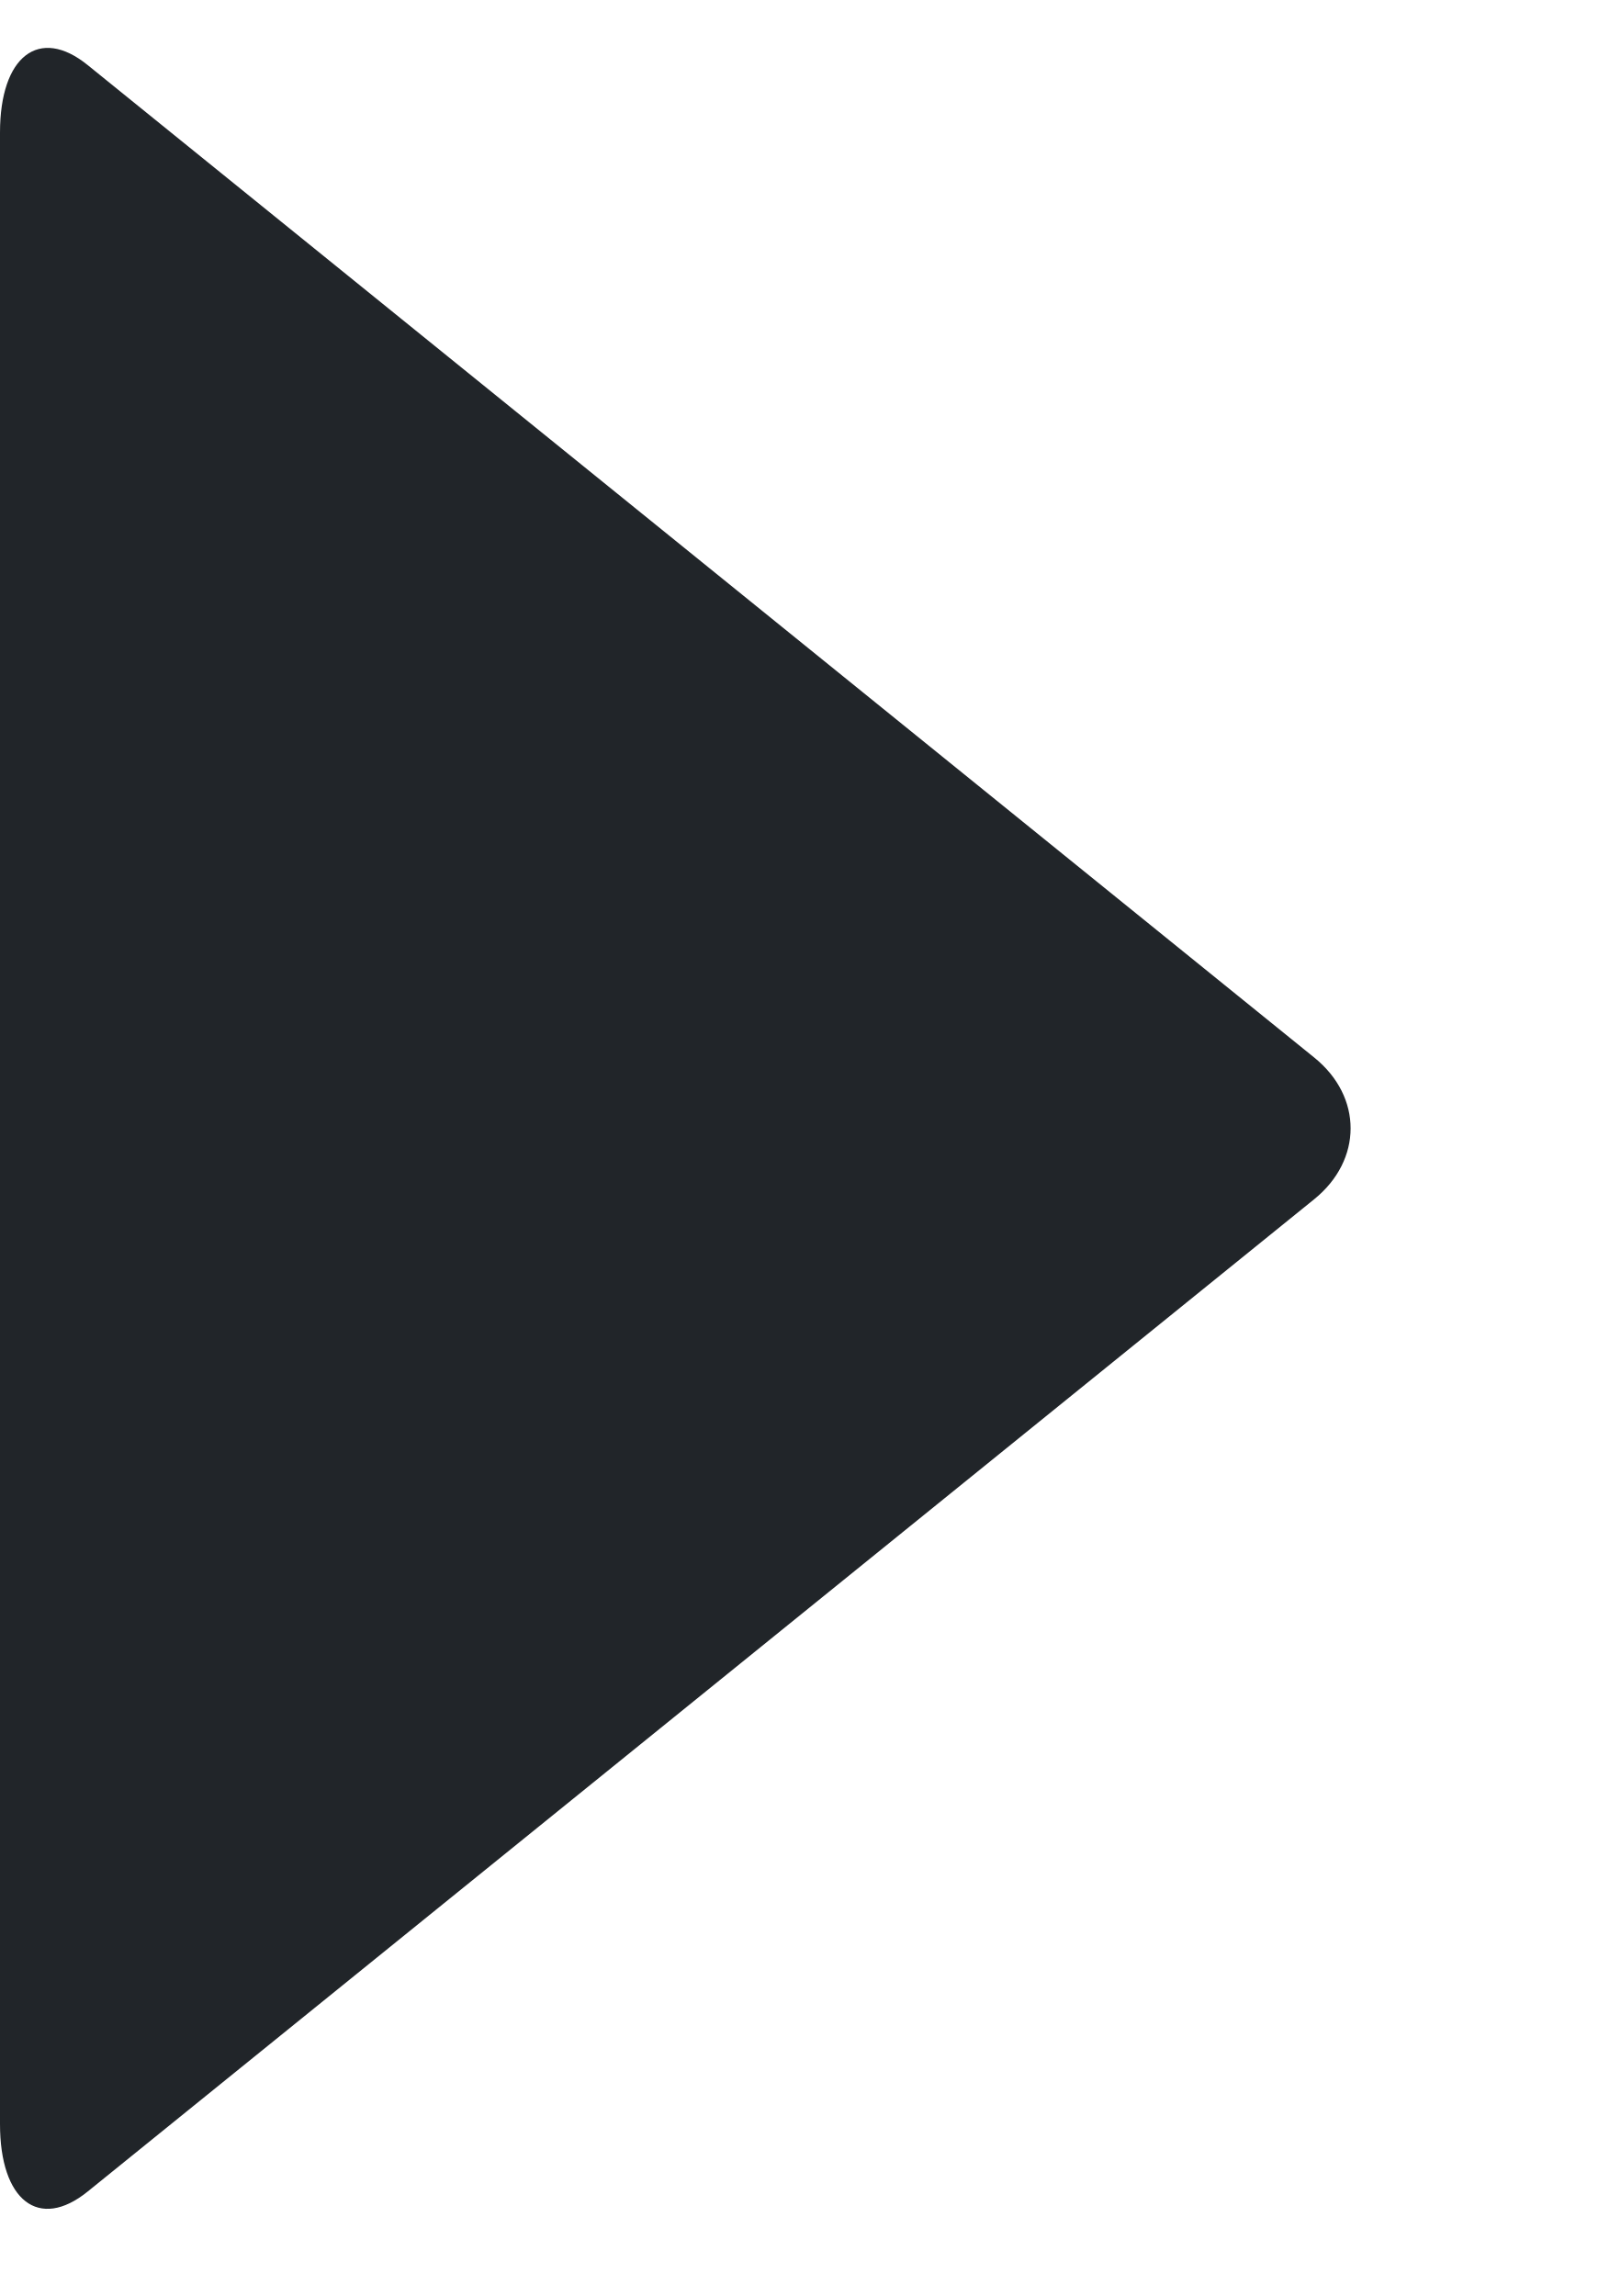
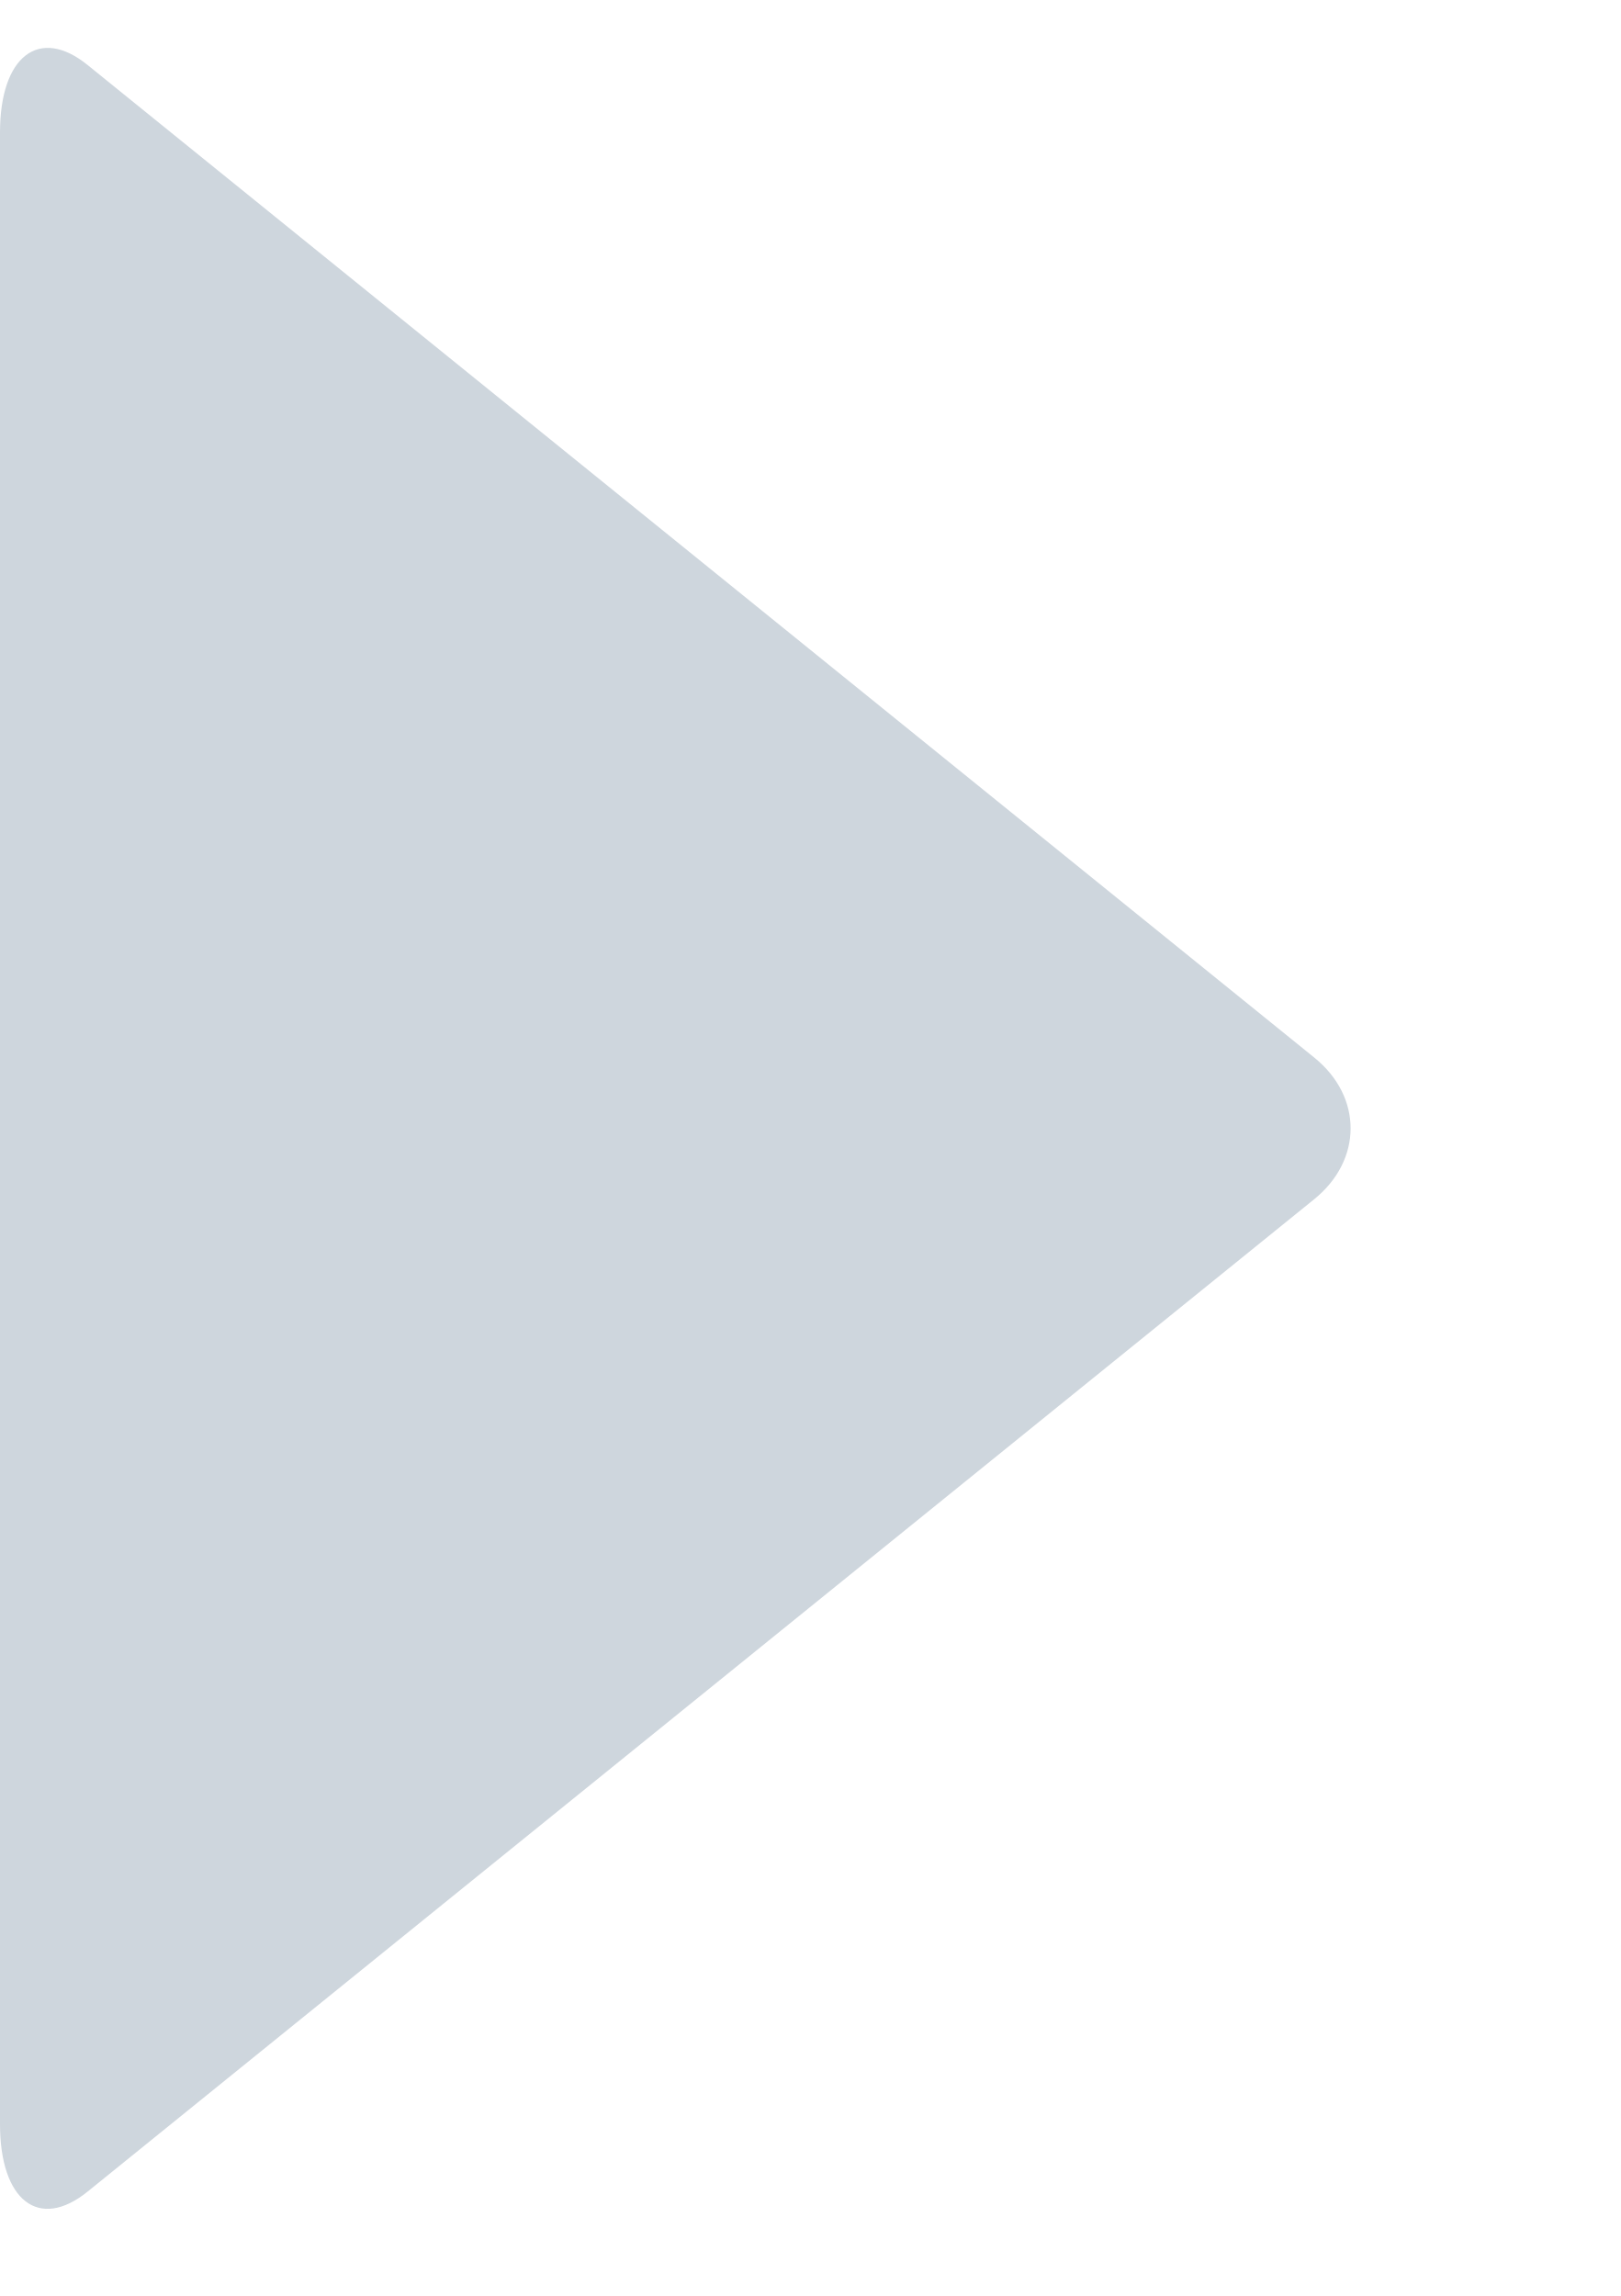
<svg xmlns="http://www.w3.org/2000/svg" width="12px" height="17px" viewBox="0 0 12 17" version="1.1">
  <defs />
  <g id="Symbols" stroke="none" stroke-width="1" fill="none" fill-rule="evenodd">
-     <g id="Next" fill="#212529">
+     <g id="Next" fill="#ced6dd">
      <path d="M2.7533531e-14,15.728 C2.7533531e-14,16.295 0.291,16.518 0.649,16.228 L9.73,8.88 C10.091,8.589 10.089,8.12 9.73,7.83 L0.649,0.483 C0.288,0.191 2.7533531e-14,0.416 2.7533531e-14,0.983 L2.7533531e-14,15.728 Z" id="&gt;" transform="translate(5, 8.354839) scale(-1, 1) rotate(180) translate(-5, -8.354839) " />
    </g>
  </g>
</svg>
